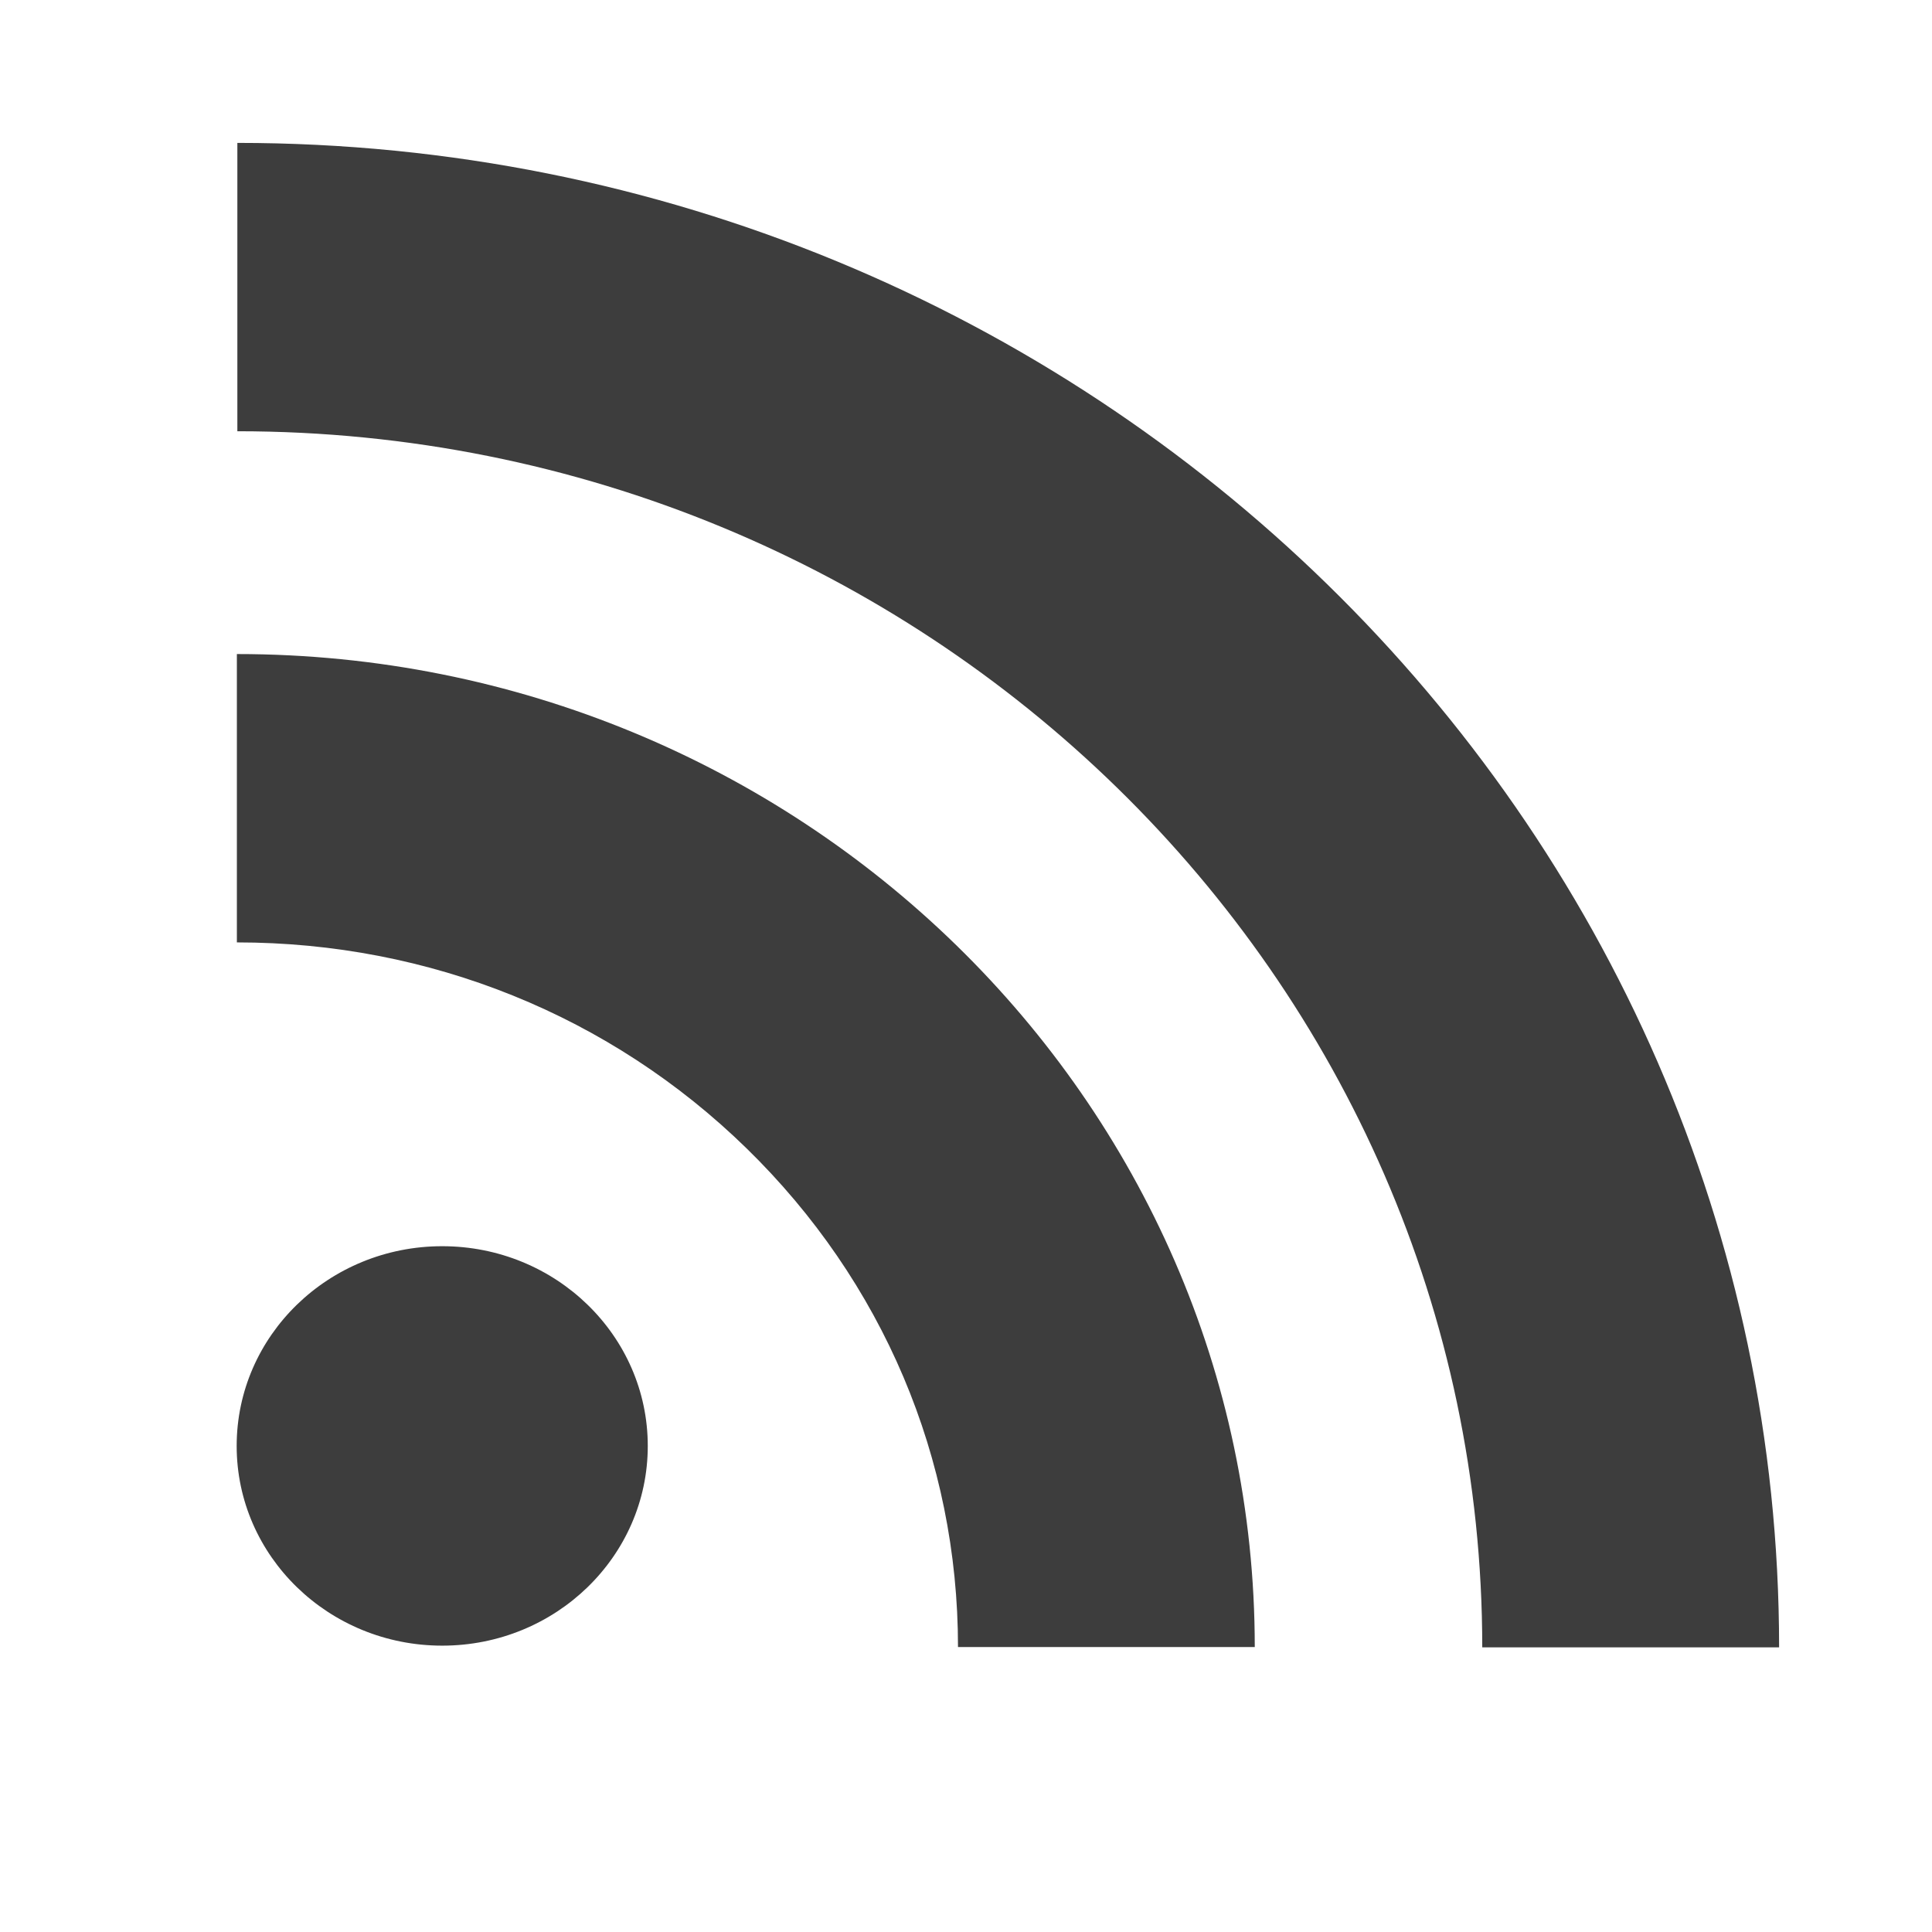
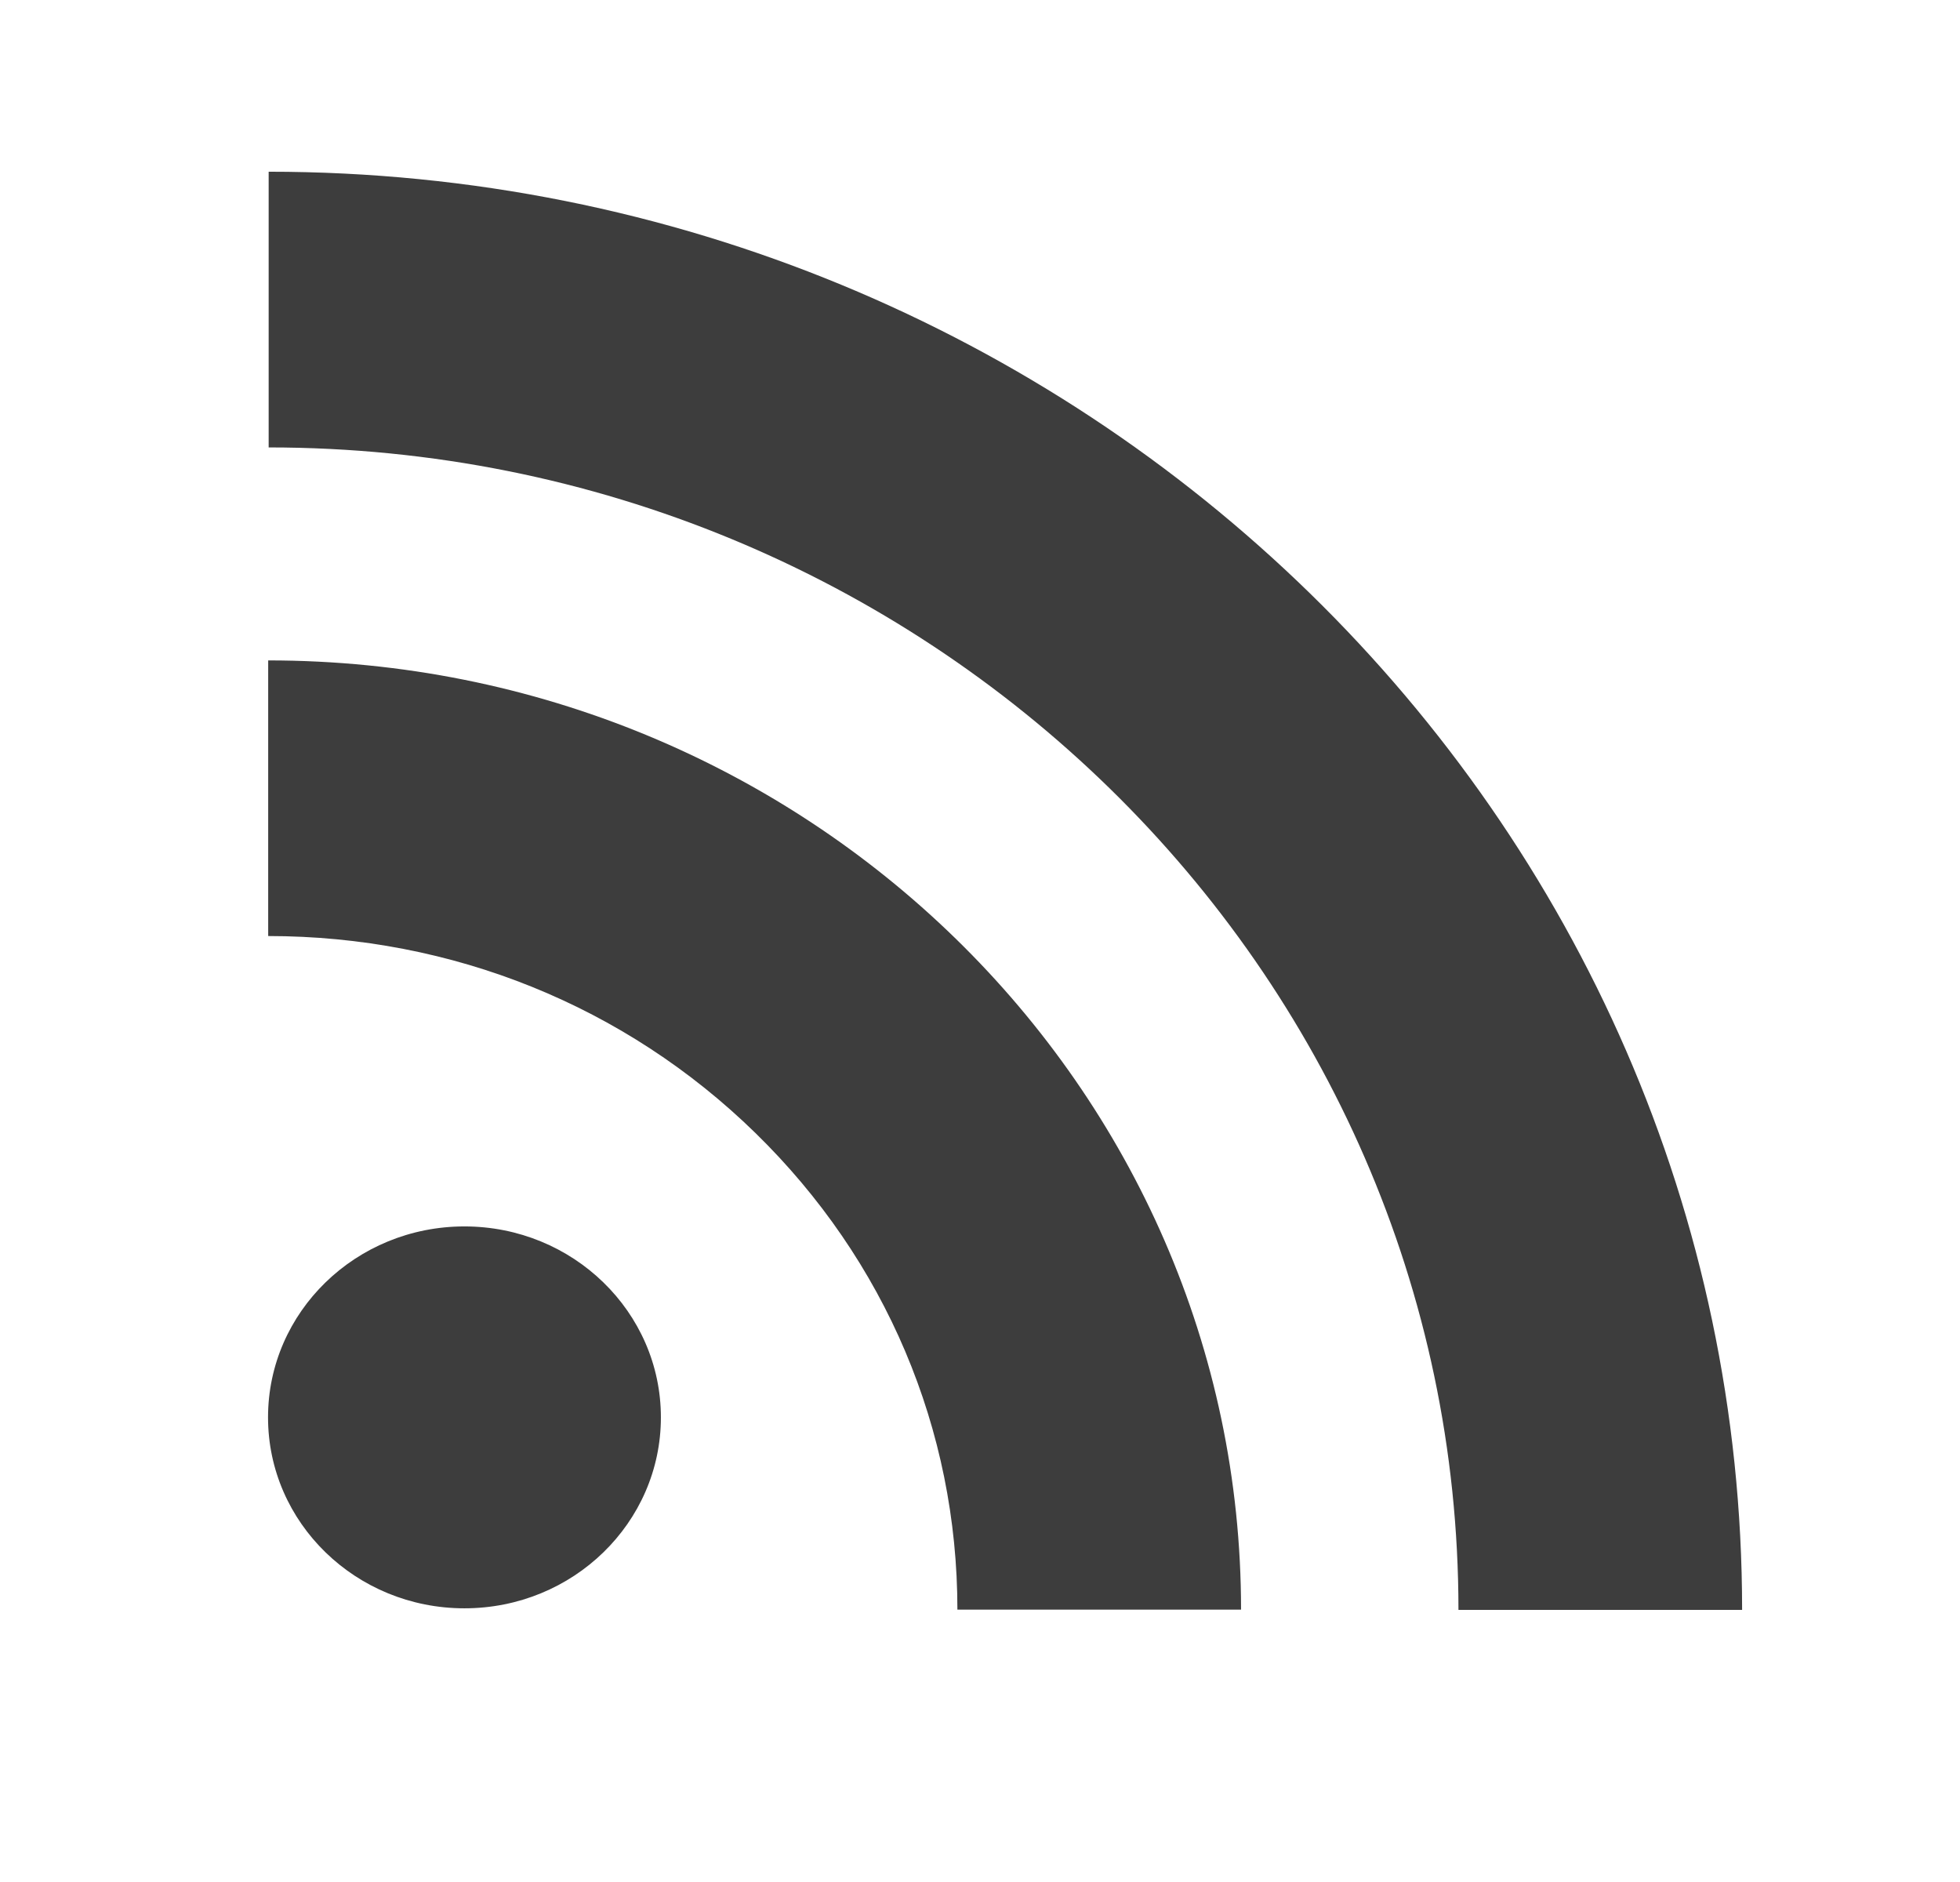
- <svg xmlns="http://www.w3.org/2000/svg" width="28px" height="28px" viewBox="0 0 28 28" version="1.1">
+ <svg xmlns="http://www.w3.org/2000/svg" width="25px" height="24px" viewBox="0 0 25 24" version="1.1">
  <defs />
  <g id="Page-1" stroke="none" stroke-width="1" fill="none" fill-rule="evenodd">
-     <g id="rss" transform="translate(3, 2)" fill="#3D3D3D">
-       <path d="M0.44,4.25 C10.388,4.25 18.482,12.156 18.482,21.875 L22.784,21.875 C22.784,9.852 12.76,0.071 0.44,0.071 L0.44,4.25 L0.44,4.25 Z M0.433,11.658 C3.225,11.658 5.849,12.718 7.821,14.644 C9.796,16.572 10.884,19.139 10.884,21.87 L15.185,21.87 C15.185,13.935 8.567,7.479 0.433,7.479 L0.433,11.658 L0.433,11.658 Z M6.388,18.956 C6.388,20.555 5.054,21.85 3.409,21.85 C1.764,21.85 0.43,20.554 0.43,18.956 C0.43,17.357 1.764,16.061 3.409,16.061 C5.054,16.061 6.388,17.357 6.388,18.956 Z" id="Shape" />
+     <g id="rss" transform="translate(3.056775, 2.130792)" fill="#3D3D3D">
+       <path d="M0.37,3.575 C8.738,3.575 15.546,10.225 15.546,18.399 L19.164,18.399 C19.164,8.287 10.733,0.059 0.37,0.059 L0.37,3.575 L0.37,3.575 Z M0.364,9.806 C2.713,9.806 4.92,10.698 6.578,12.317 C8.24,13.939 9.155,16.098 9.155,18.396 L12.773,18.396 C12.773,11.721 7.206,6.291 0.364,6.291 L0.364,9.806 L0.364,9.806 Z M5.373,15.944 C5.373,17.289 4.251,18.379 2.867,18.379 C1.484,18.379 0.362,17.289 0.362,15.944 C0.362,14.599 1.484,13.509 2.867,13.509 C4.251,13.509 5.373,14.6 5.373,15.944 Z" id="Shape" />
    </g>
  </g>
</svg>
